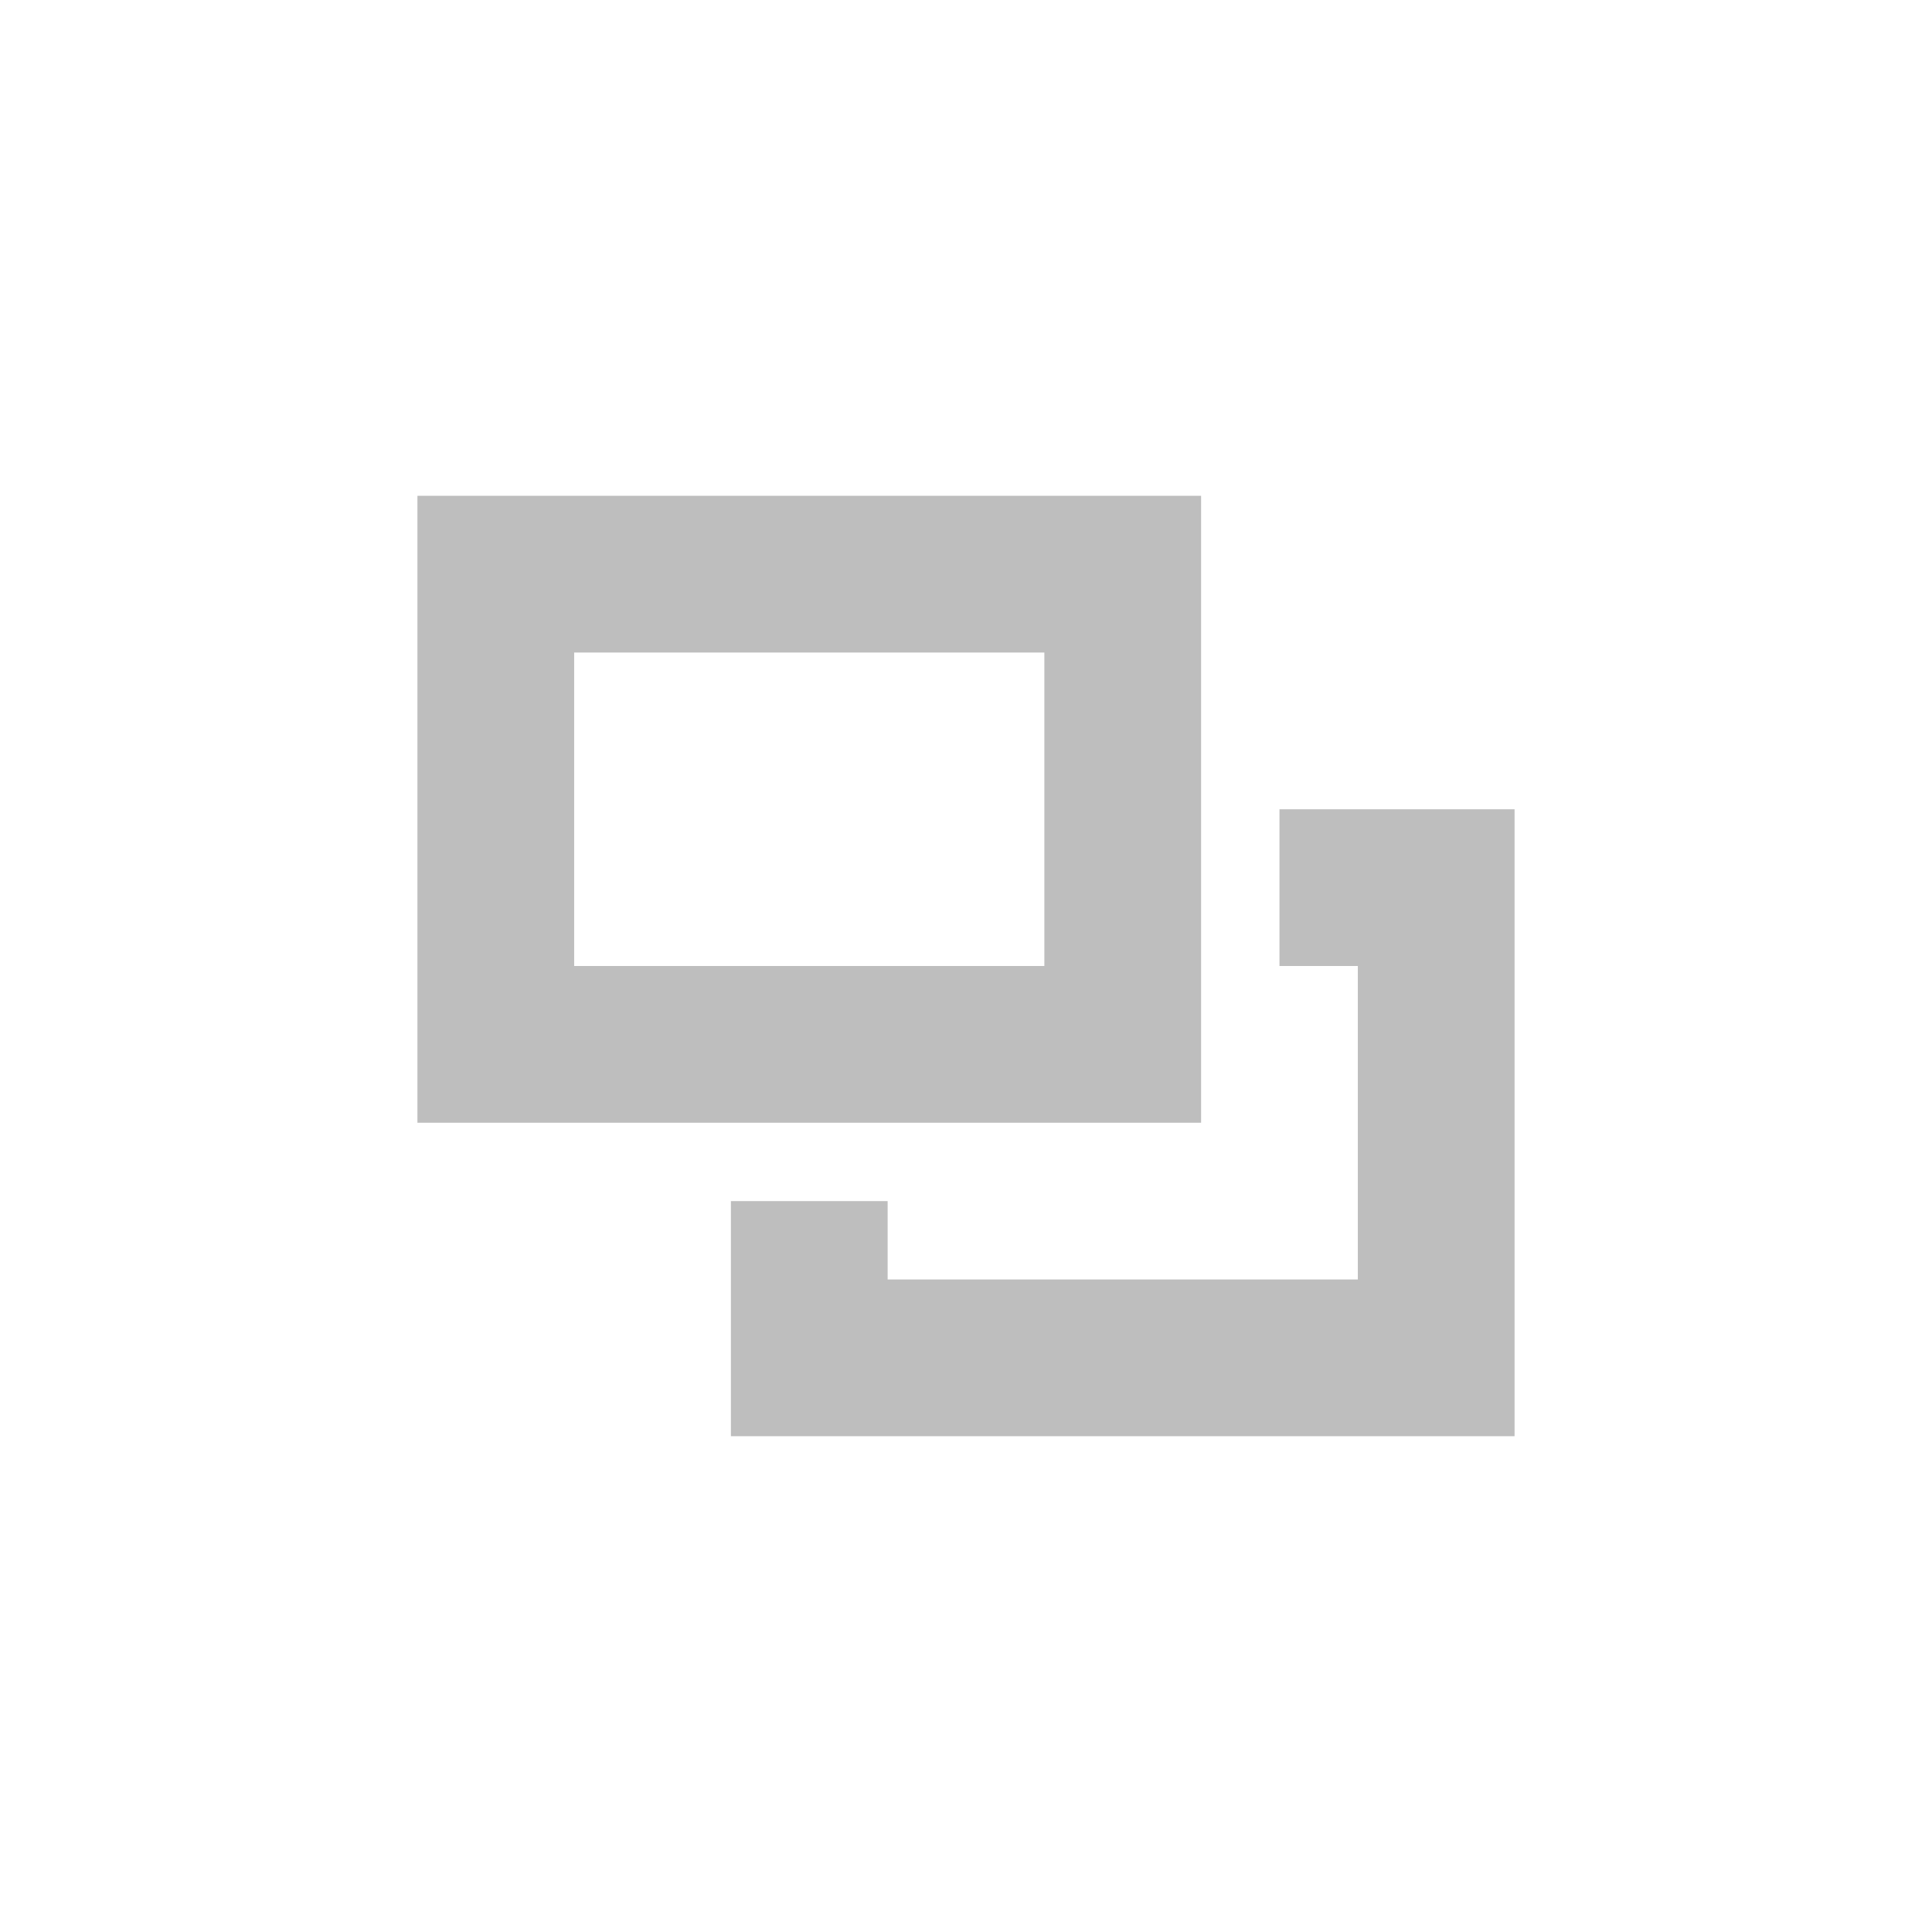
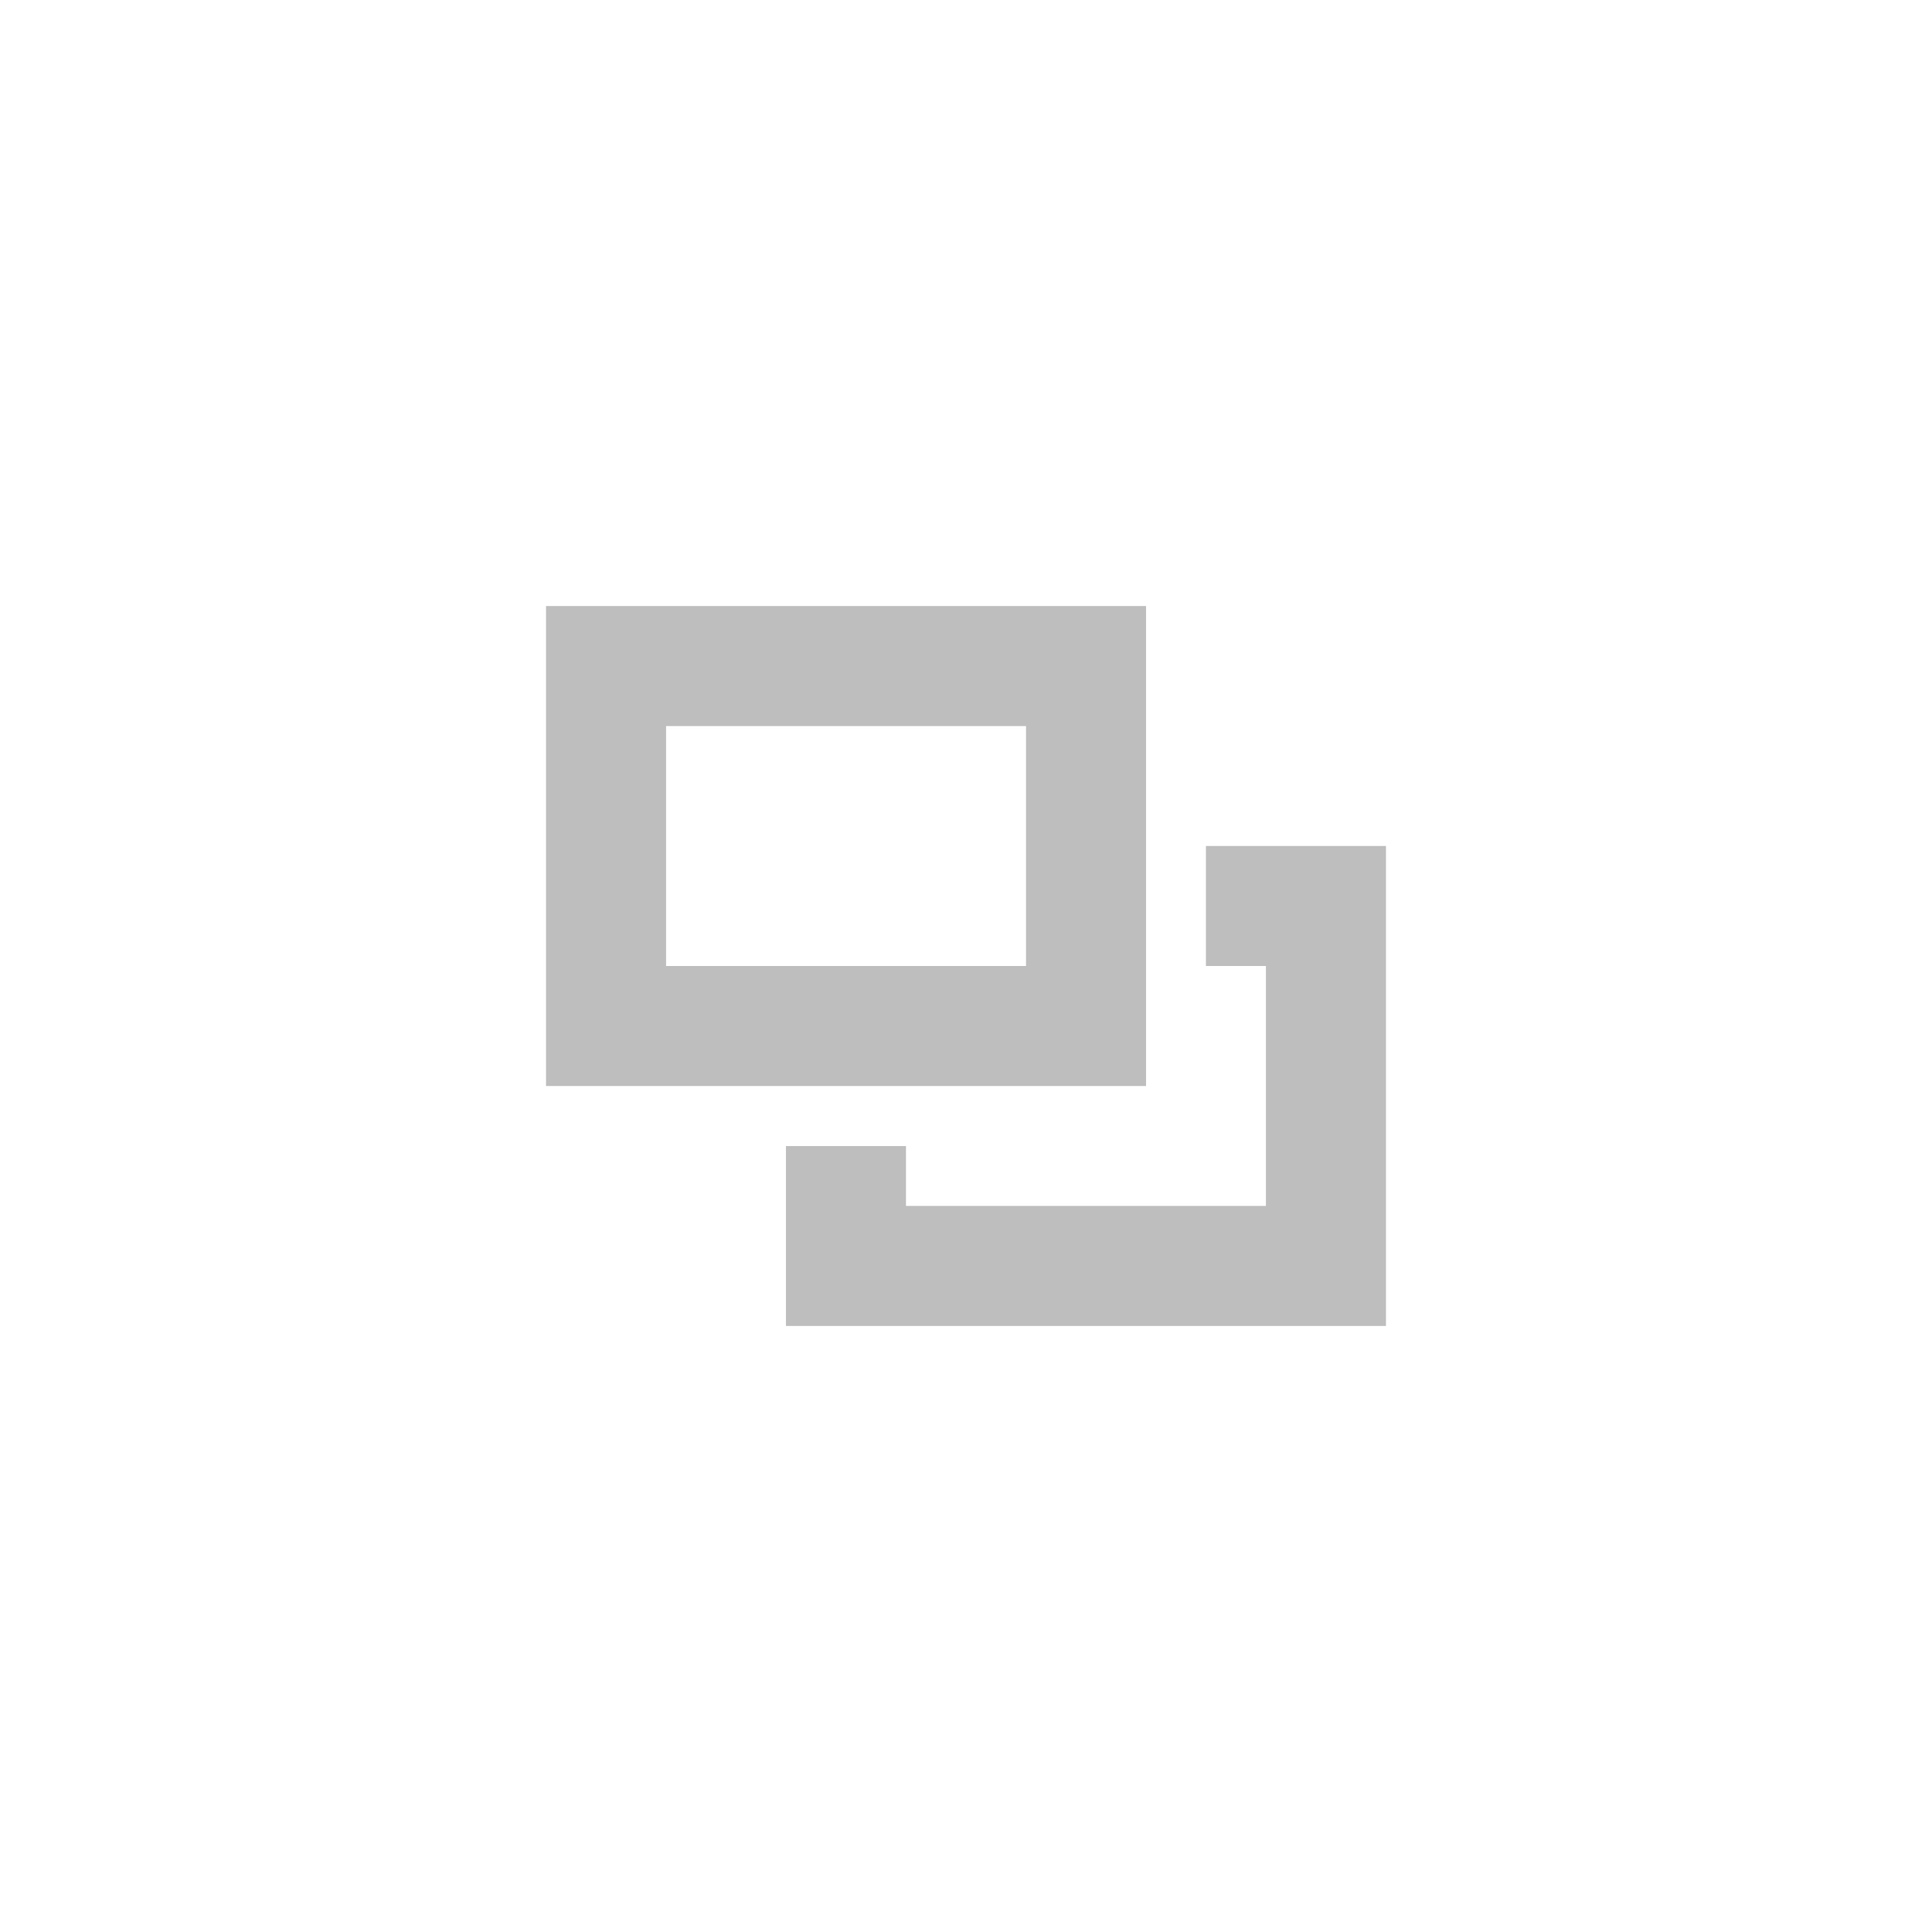
<svg xmlns="http://www.w3.org/2000/svg" width="16" height="16" fill="#bebebe" version="1.1" id="svg6">
  <defs id="defs10" />
-   <path d="M 3.457,4.106 V 9.298 H 9.947 V 4.106 Z M 4.755,5.404 H 8.649 V 8 H 4.755 Z M 10.596,6.702 V 8 h 0.649 v 2.596 H 7.351 V 9.947 H 6.053 V 11.894 H 12.543 V 6.702 Z" id="path2" style="stroke-width:0.649" />
+   <path d="M 4.522,5.019 V 8.994 H 9.491 V 5.019 Z M 5.516,6.013 H 8.497 V 8 H 5.516 Z M 9.987,7.006 V 8 H 10.484 V 9.987 H 7.503 V 9.491 H 6.509 V 10.981 H 11.478 V 7.006 Z" id="path2" style="stroke-width:0.497" />
  <g transform="translate(87 -751)" id="g4" />
</svg>
